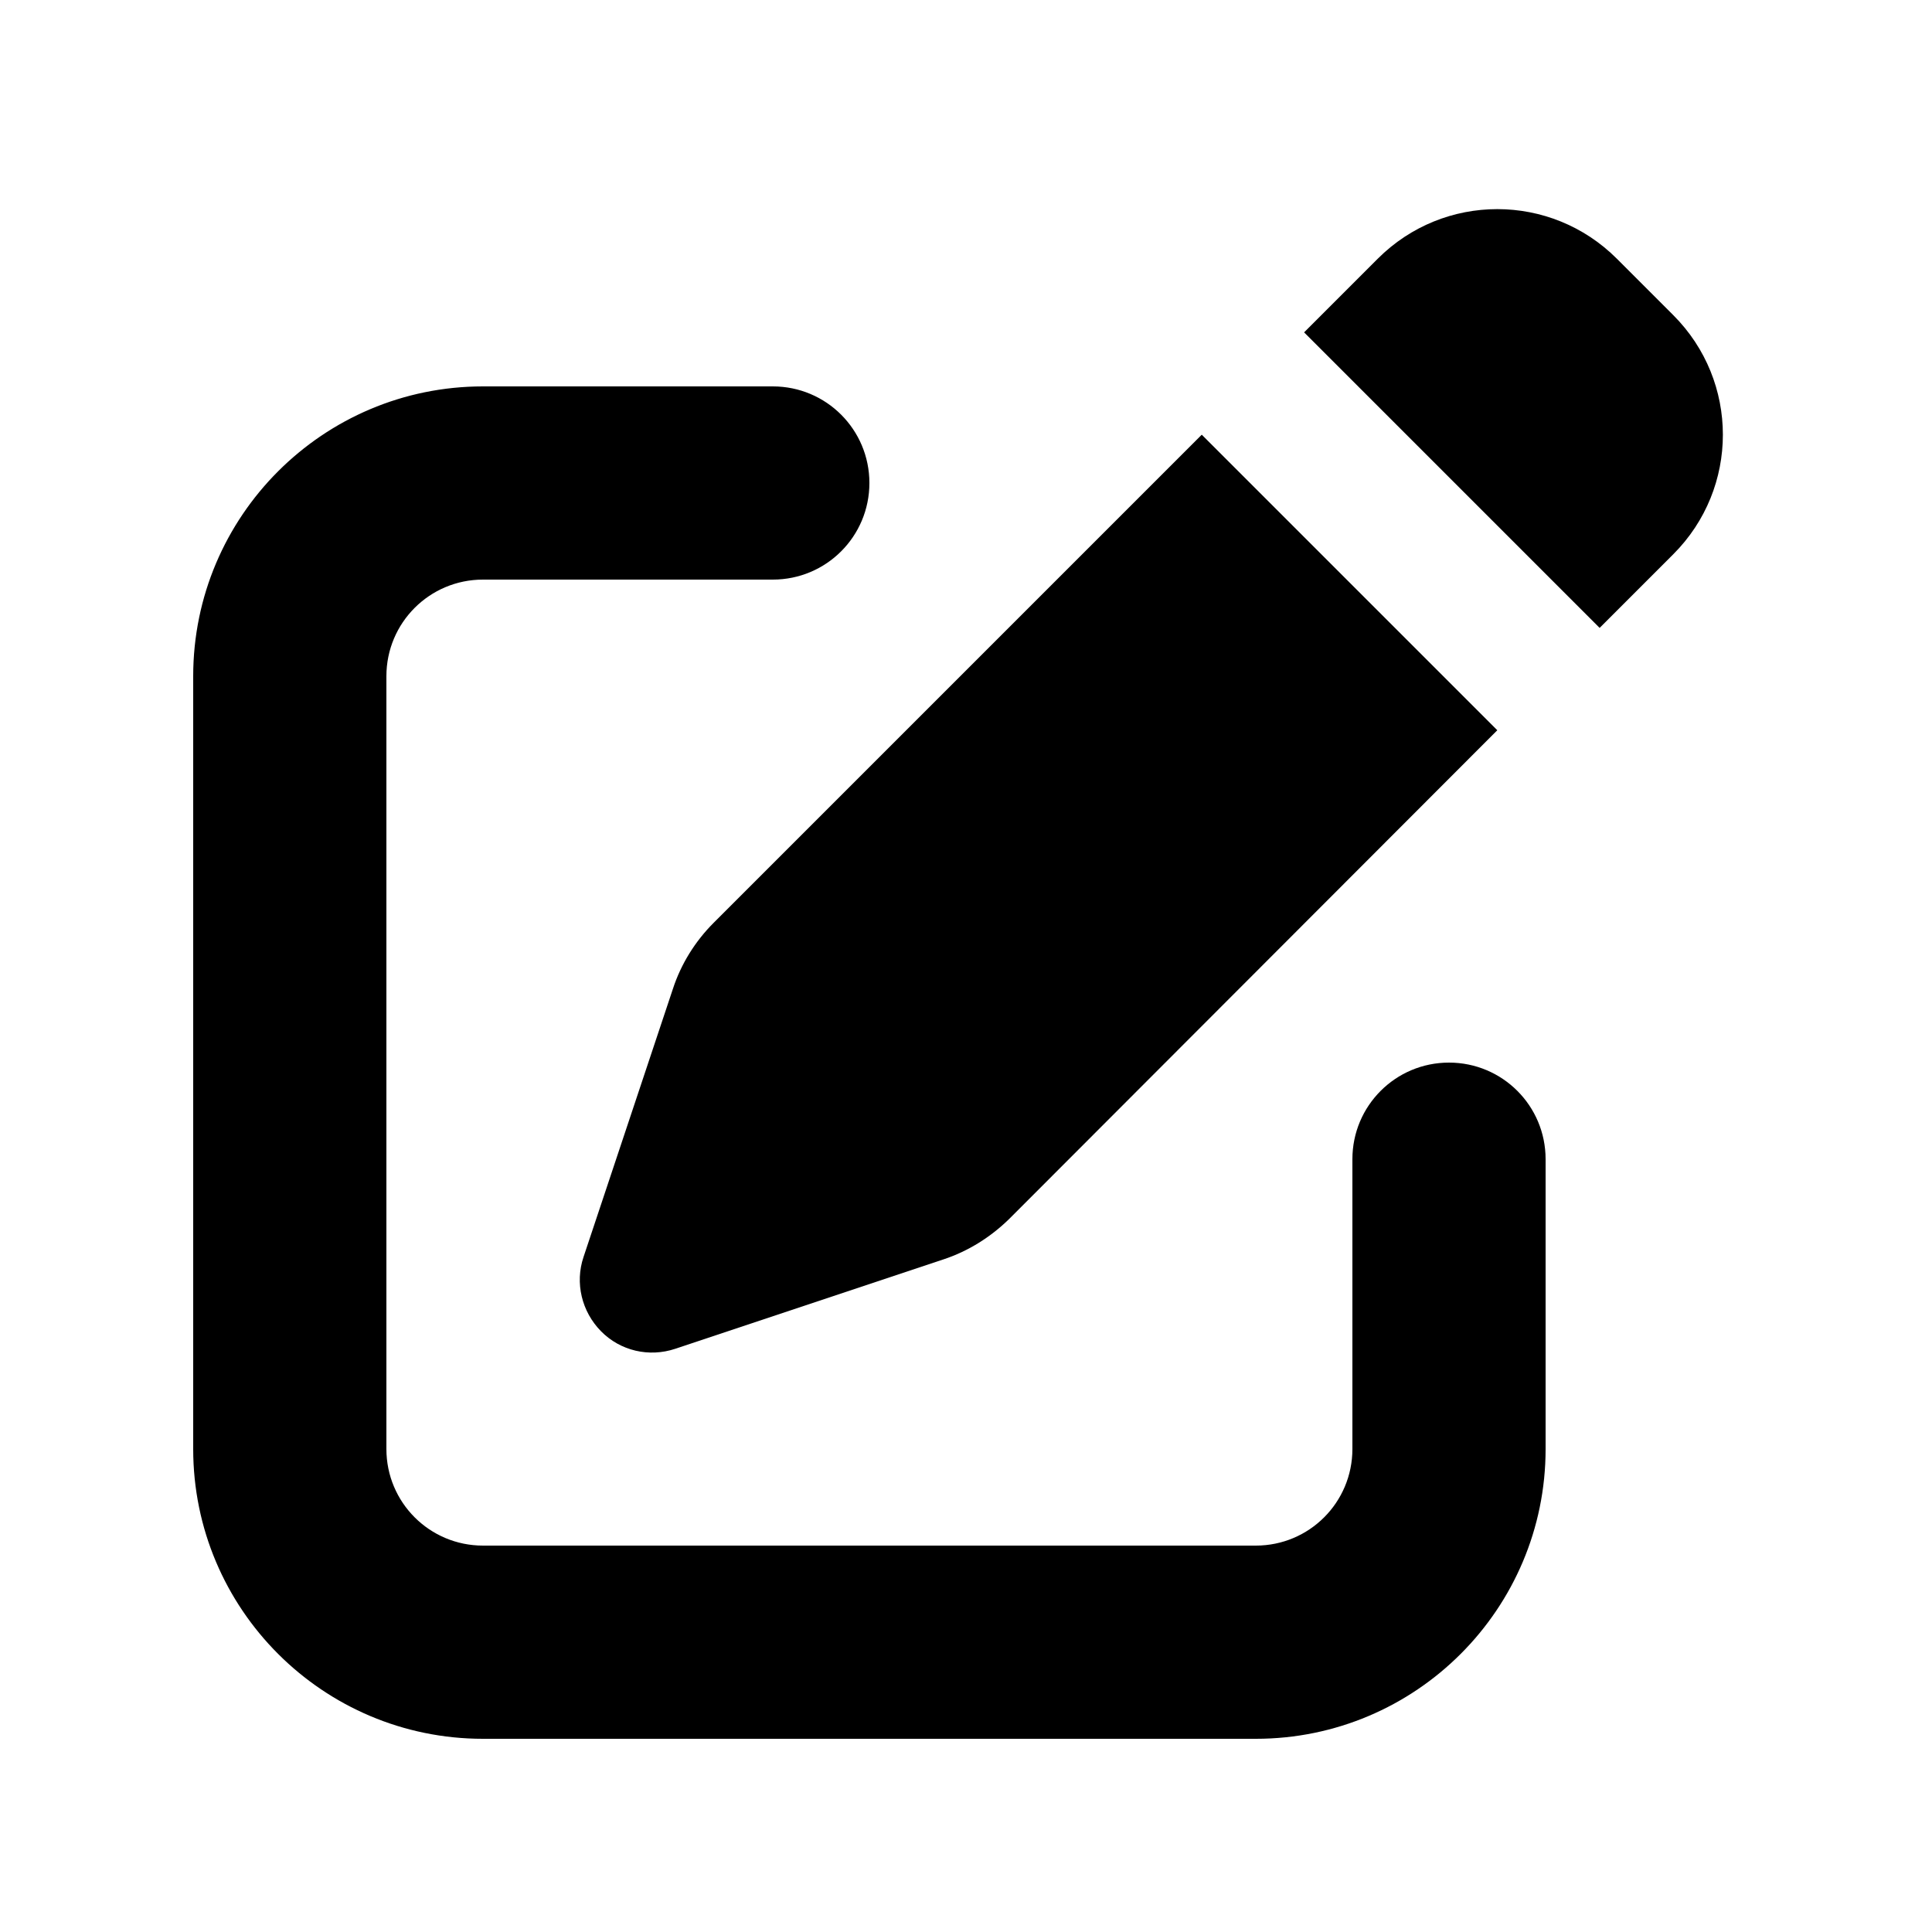
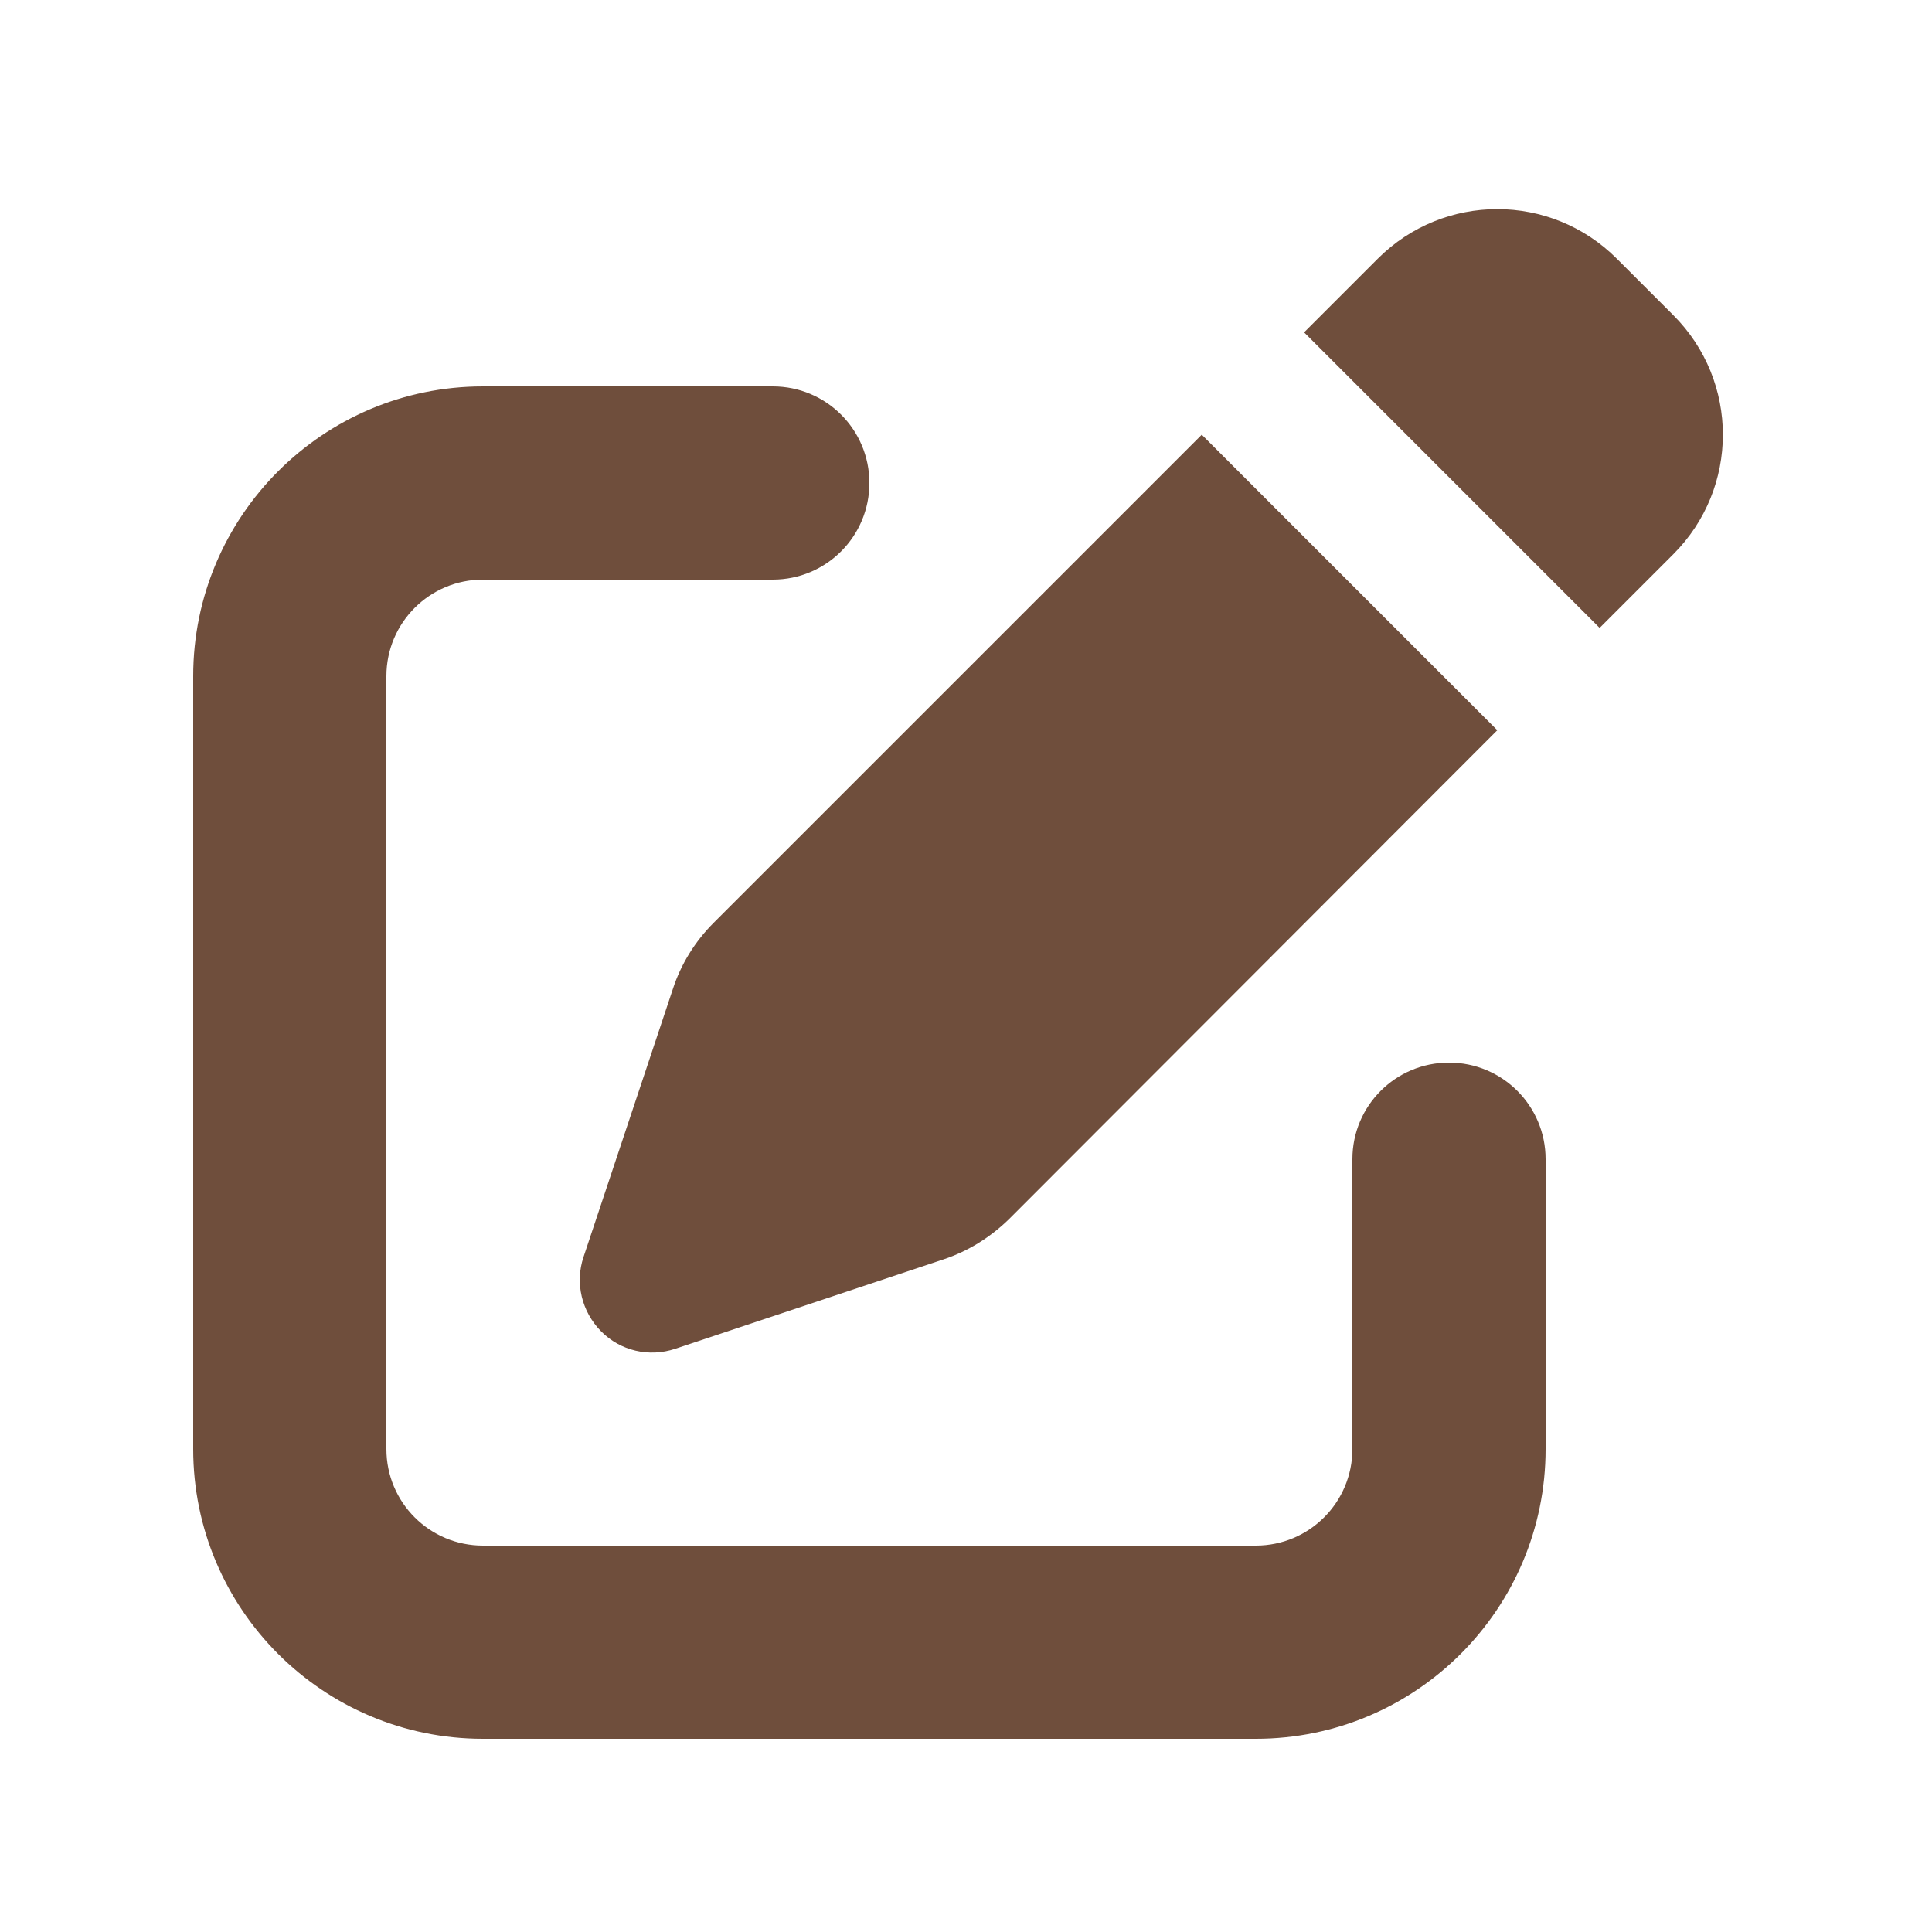
<svg xmlns="http://www.w3.org/2000/svg" viewBox="0 0 640 640">
-   <path d="M535.6 85.7C513.7 63.8 478.3 63.8 456.4 85.7L432 110.1L529.9 208L554.3 183.6C576.2 161.7 576.2 126.3 554.3 104.4L535.6 85.7zM236.4 305.7C230.3 311.8 225.6 319.3 222.9 327.6L193.3 416.4C190.4 425 192.7 434.5 199.1 441C205.5 447.5 215 449.7 223.7 446.8L312.5 417.2C320.7 414.5 328.2 409.8 334.4 403.7L496 241.9L398.1 144L236.4 305.7zM160 128C107 128 64 171 64 224L64 480C64 533 107 576 160 576L416 576C469 576 512 533 512 480L512 384C512 366.3 497.7 352 480 352C462.3 352 448 366.3 448 384L448 480C448 497.7 433.7 512 416 512L160 512C142.3 512 128 497.7 128 480L128 224C128 206.3 142.3 192 160 192L256 192C273.7 192 288 177.7 288 160C288 142.3 273.7 128 256 128L160 128z" />
+   <path fill="#6f4e3c" d="M535.6 85.7C513.7 63.8 478.3 63.8 456.4 85.7L432 110.1L529.9 208L554.3 183.6C576.2 161.7 576.2 126.3 554.3 104.4L535.6 85.7zM236.4 305.7C230.3 311.8 225.6 319.3 222.9 327.6L193.3 416.4C190.4 425 192.7 434.5 199.1 441C205.5 447.5 215 449.7 223.7 446.8L312.5 417.2C320.7 414.5 328.2 409.8 334.4 403.7L496 241.9L398.1 144L236.4 305.7zM160 128C107 128 64 171 64 224L64 480C64 533 107 576 160 576L416 576C469 576 512 533 512 480L512 384C512 366.3 497.7 352 480 352C462.3 352 448 366.3 448 384L448 480C448 497.7 433.7 512 416 512L160 512C142.3 512 128 497.7 128 480L128 224C128 206.3 142.3 192 160 192L256 192C273.7 192 288 177.7 288 160C288 142.3 273.7 128 256 128L160 128z" />
</svg>
